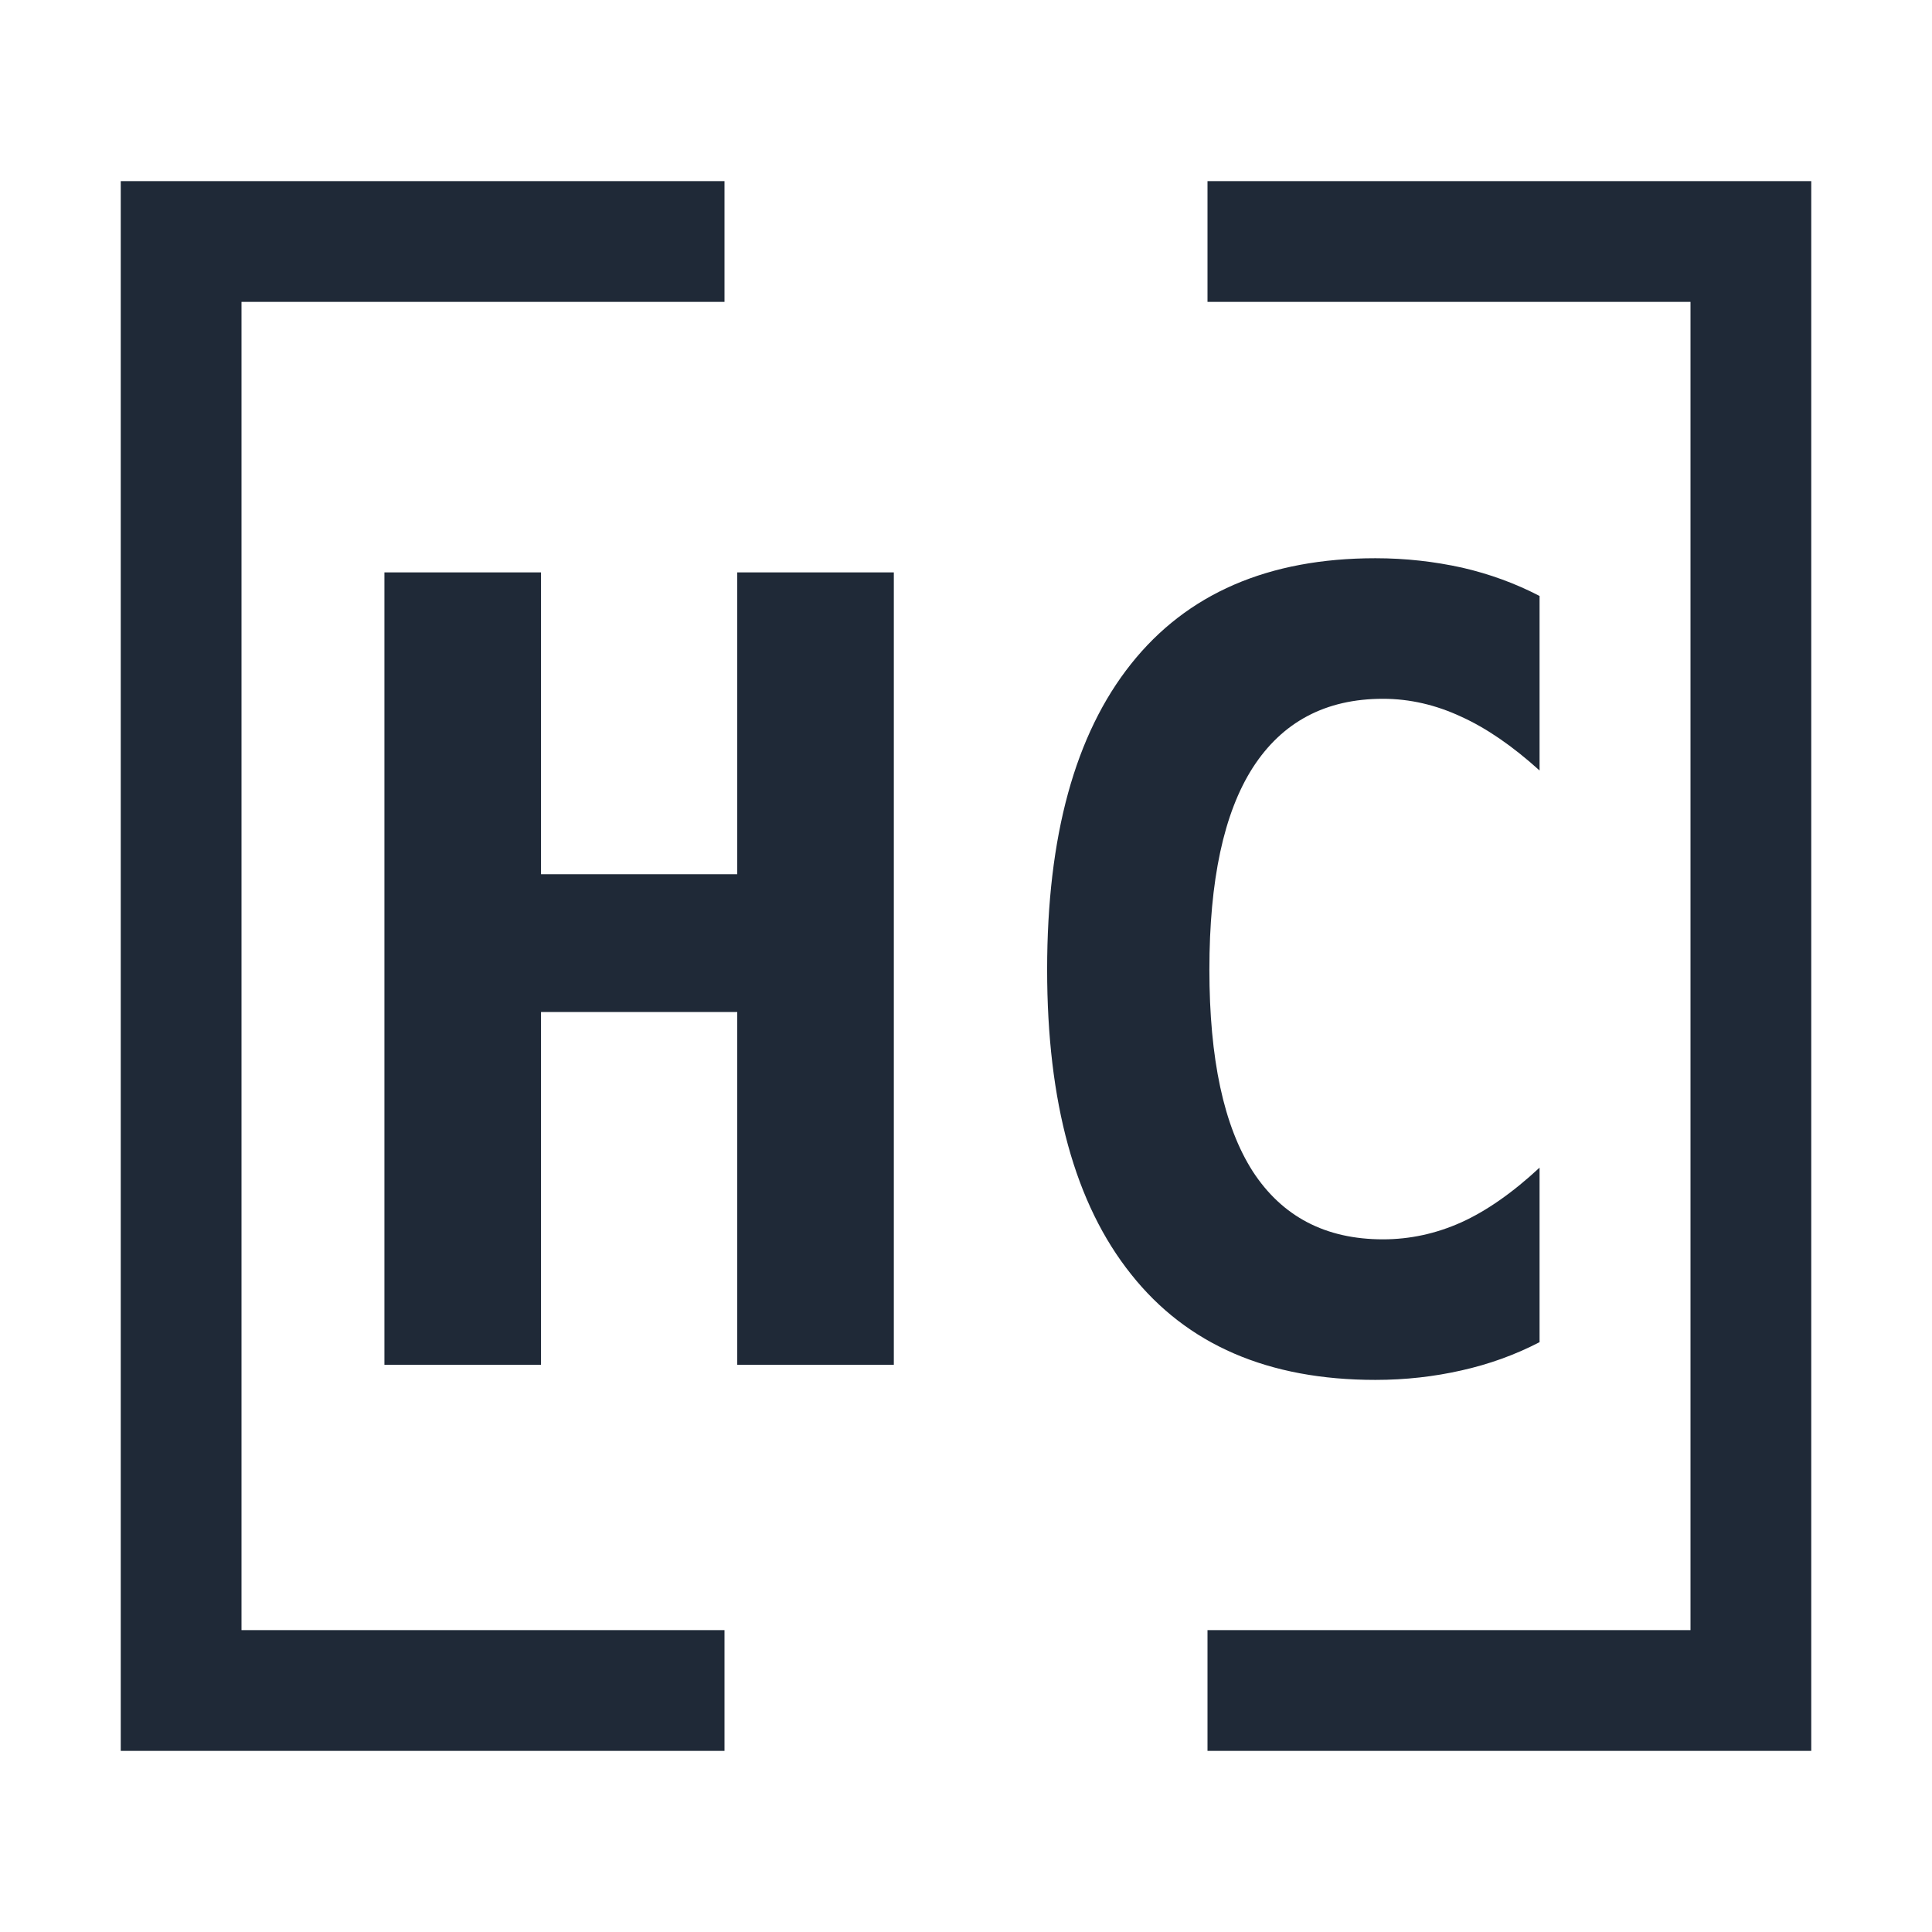
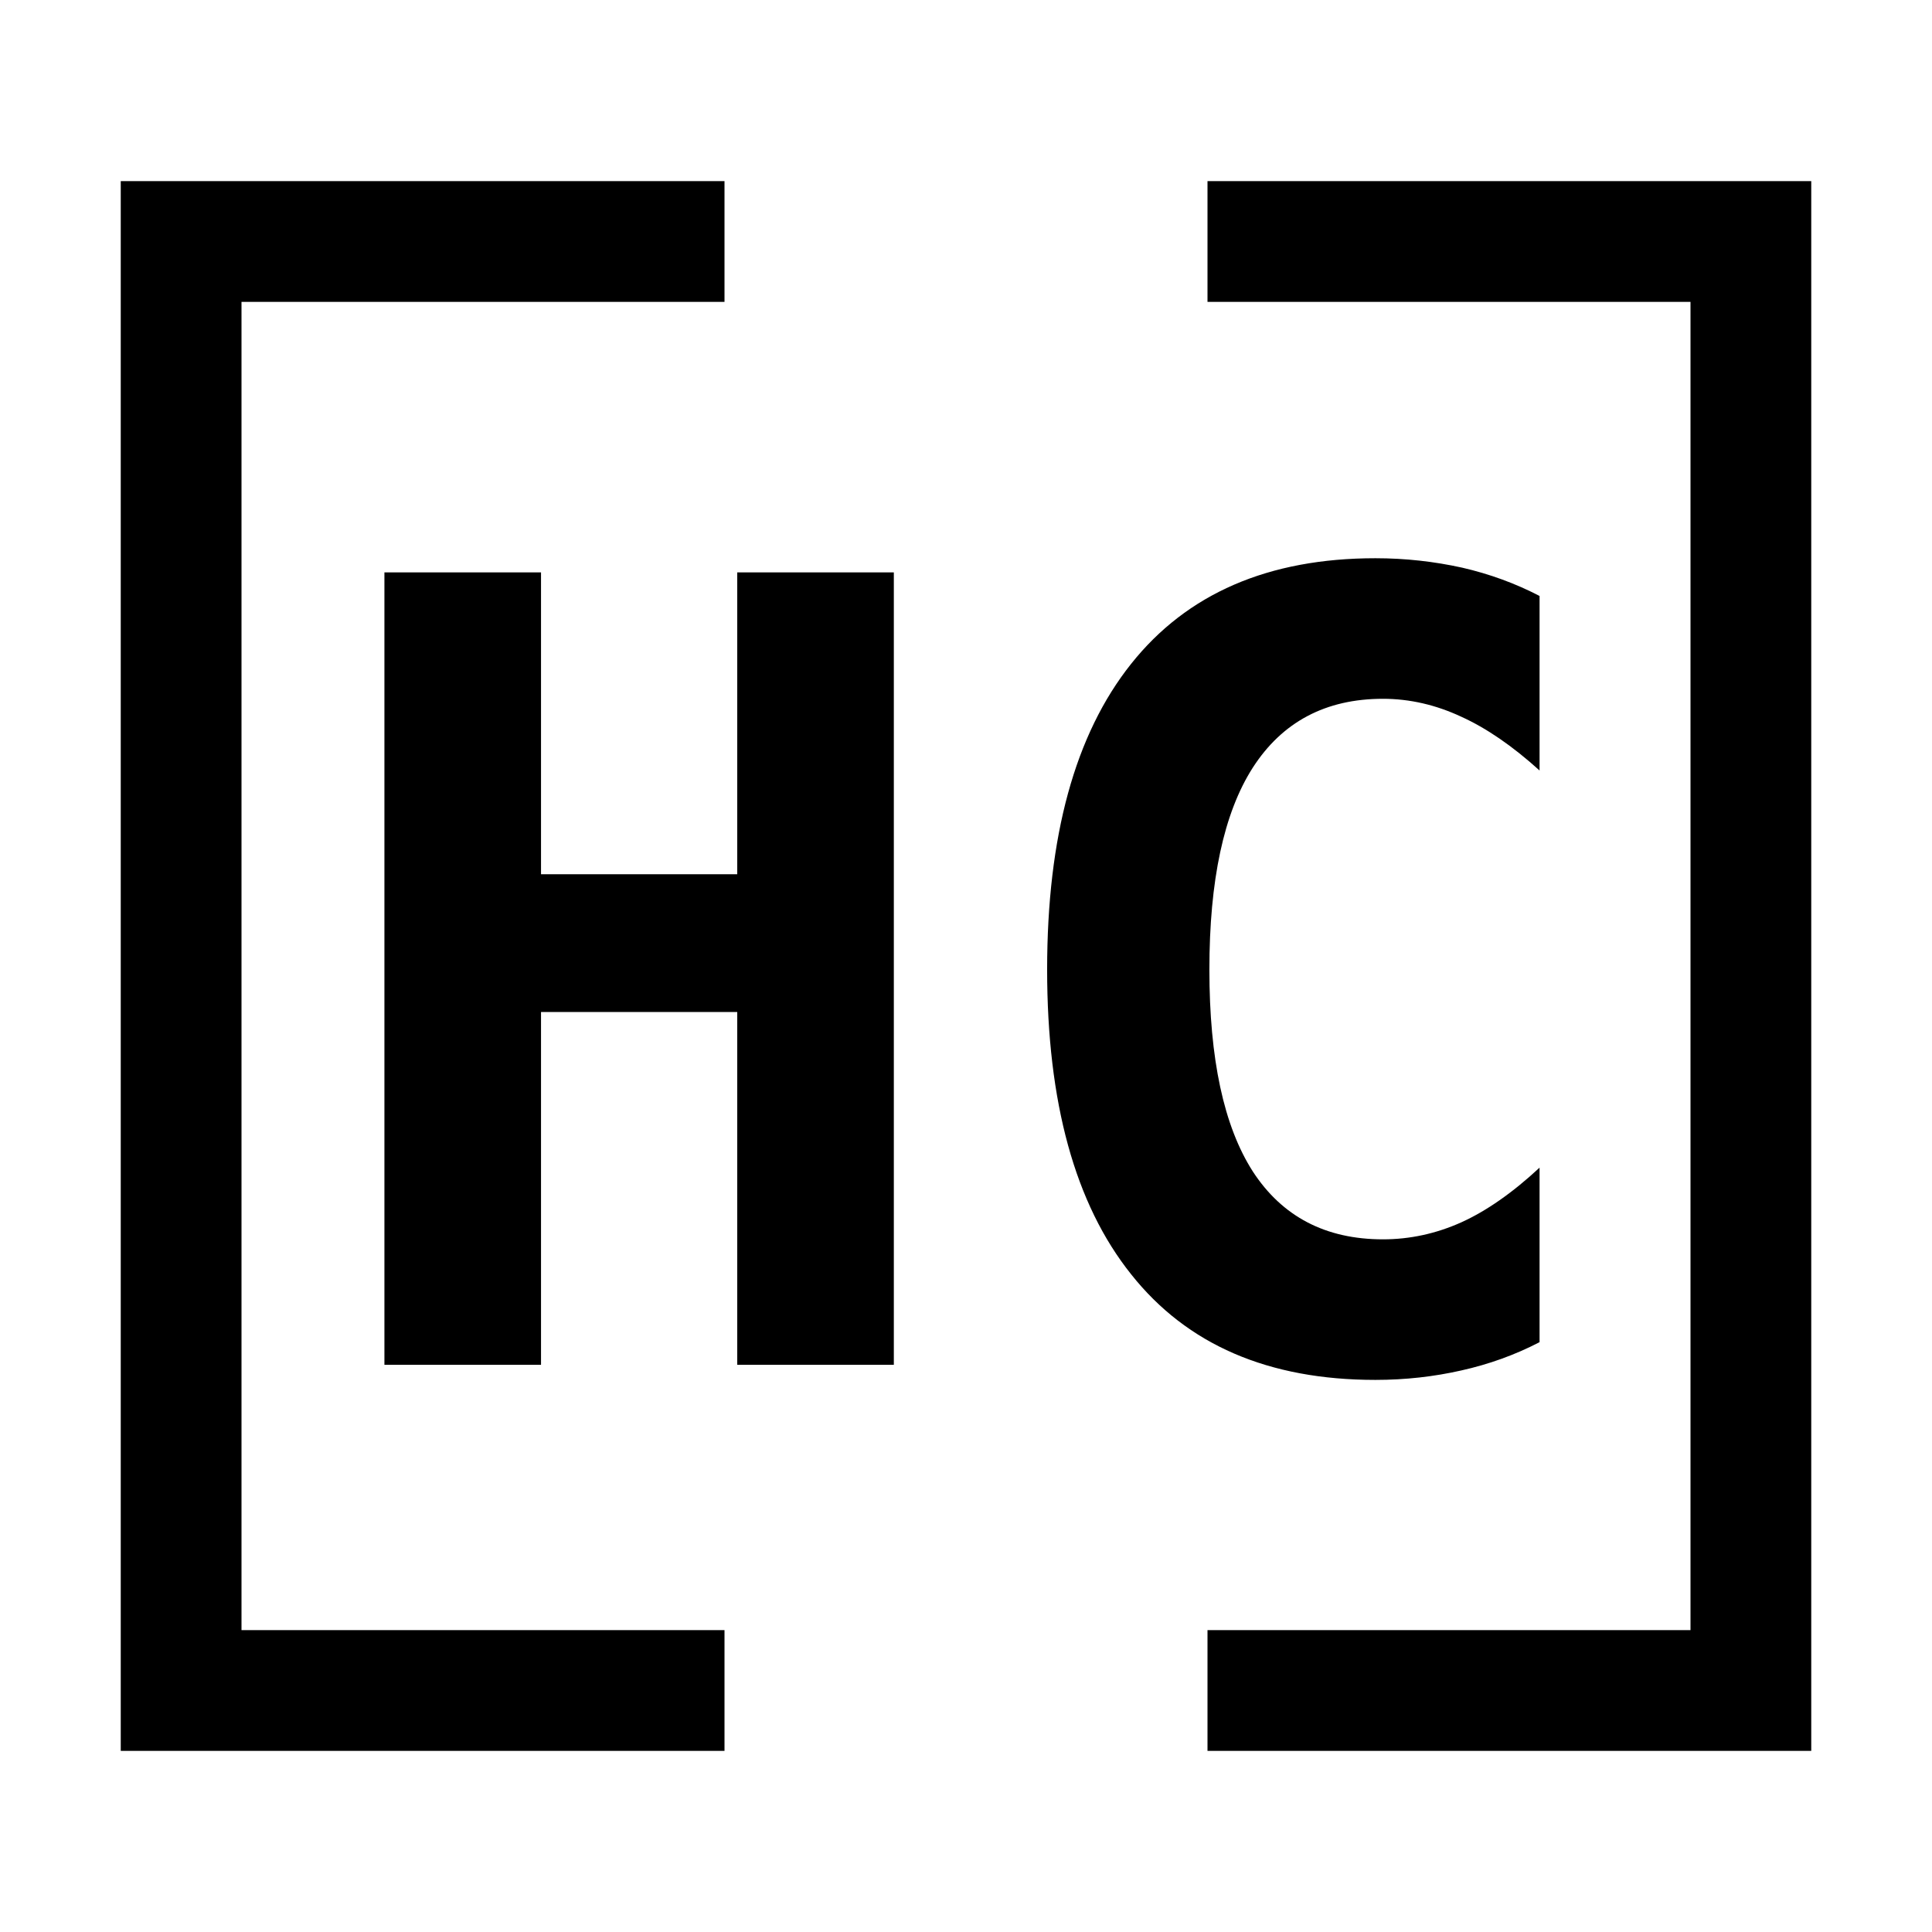
<svg xmlns="http://www.w3.org/2000/svg" width="32" height="32" viewBox="0 0 32 32" version="1.1">
  <style>
        .bracket {
        fill: none;
-         stroke: #1f2937;
+         stroke: currentColor;
        stroke-width: 2;
        }
        .letters {
-         fill: #1f2937;
+         fill: currentColor;
        font-family: monospace;
        font-weight: bold;
-         }
- 
-         @media (prefers-color-scheme: dark) {
-         .bracket {
-         stroke: #f3f4f6;
-         }
-         .letters {
-         fill: #f3f4f6;
-         }
        }
    </style>
  <path class="bracket" d="M12,4 L3,4 L3,28 L12,28" />
  <path class="bracket" d="M20,4 L29,4 L29,28 L20,28" />
  <text class="letters" x="16" y="17.5" text-anchor="middle" dominant-baseline="middle" font-size="18">HC</text>
</svg>
